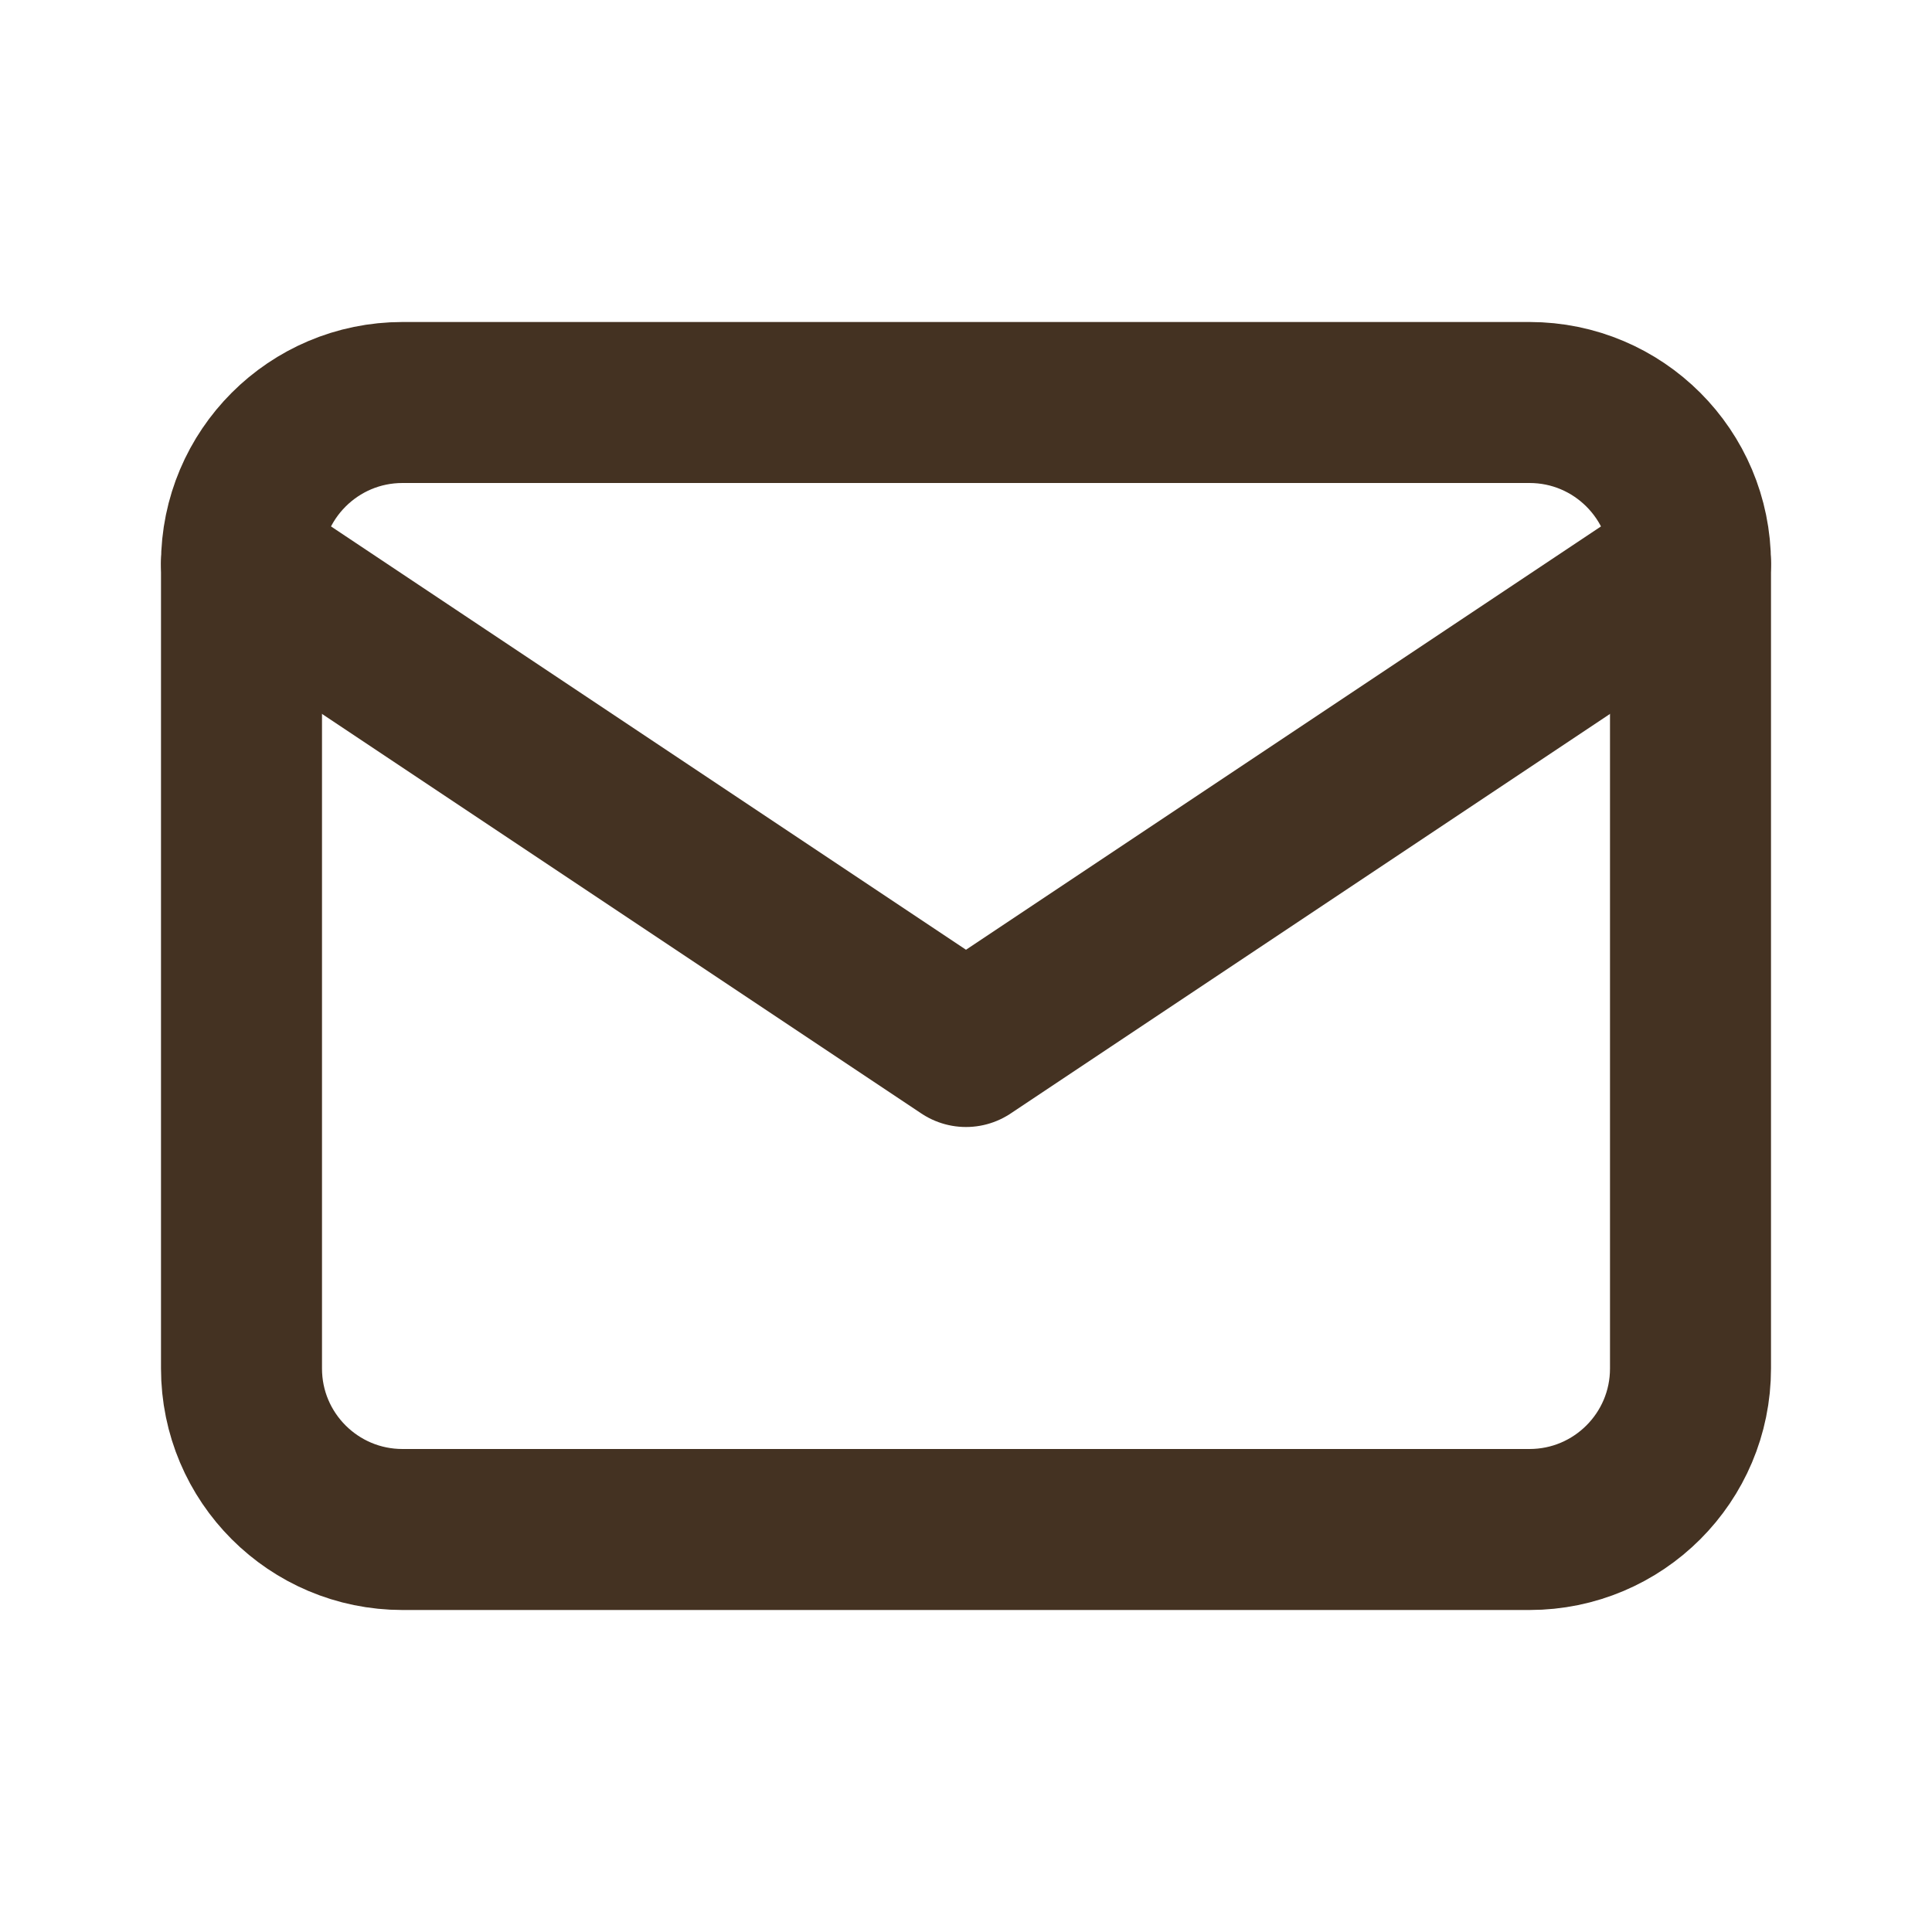
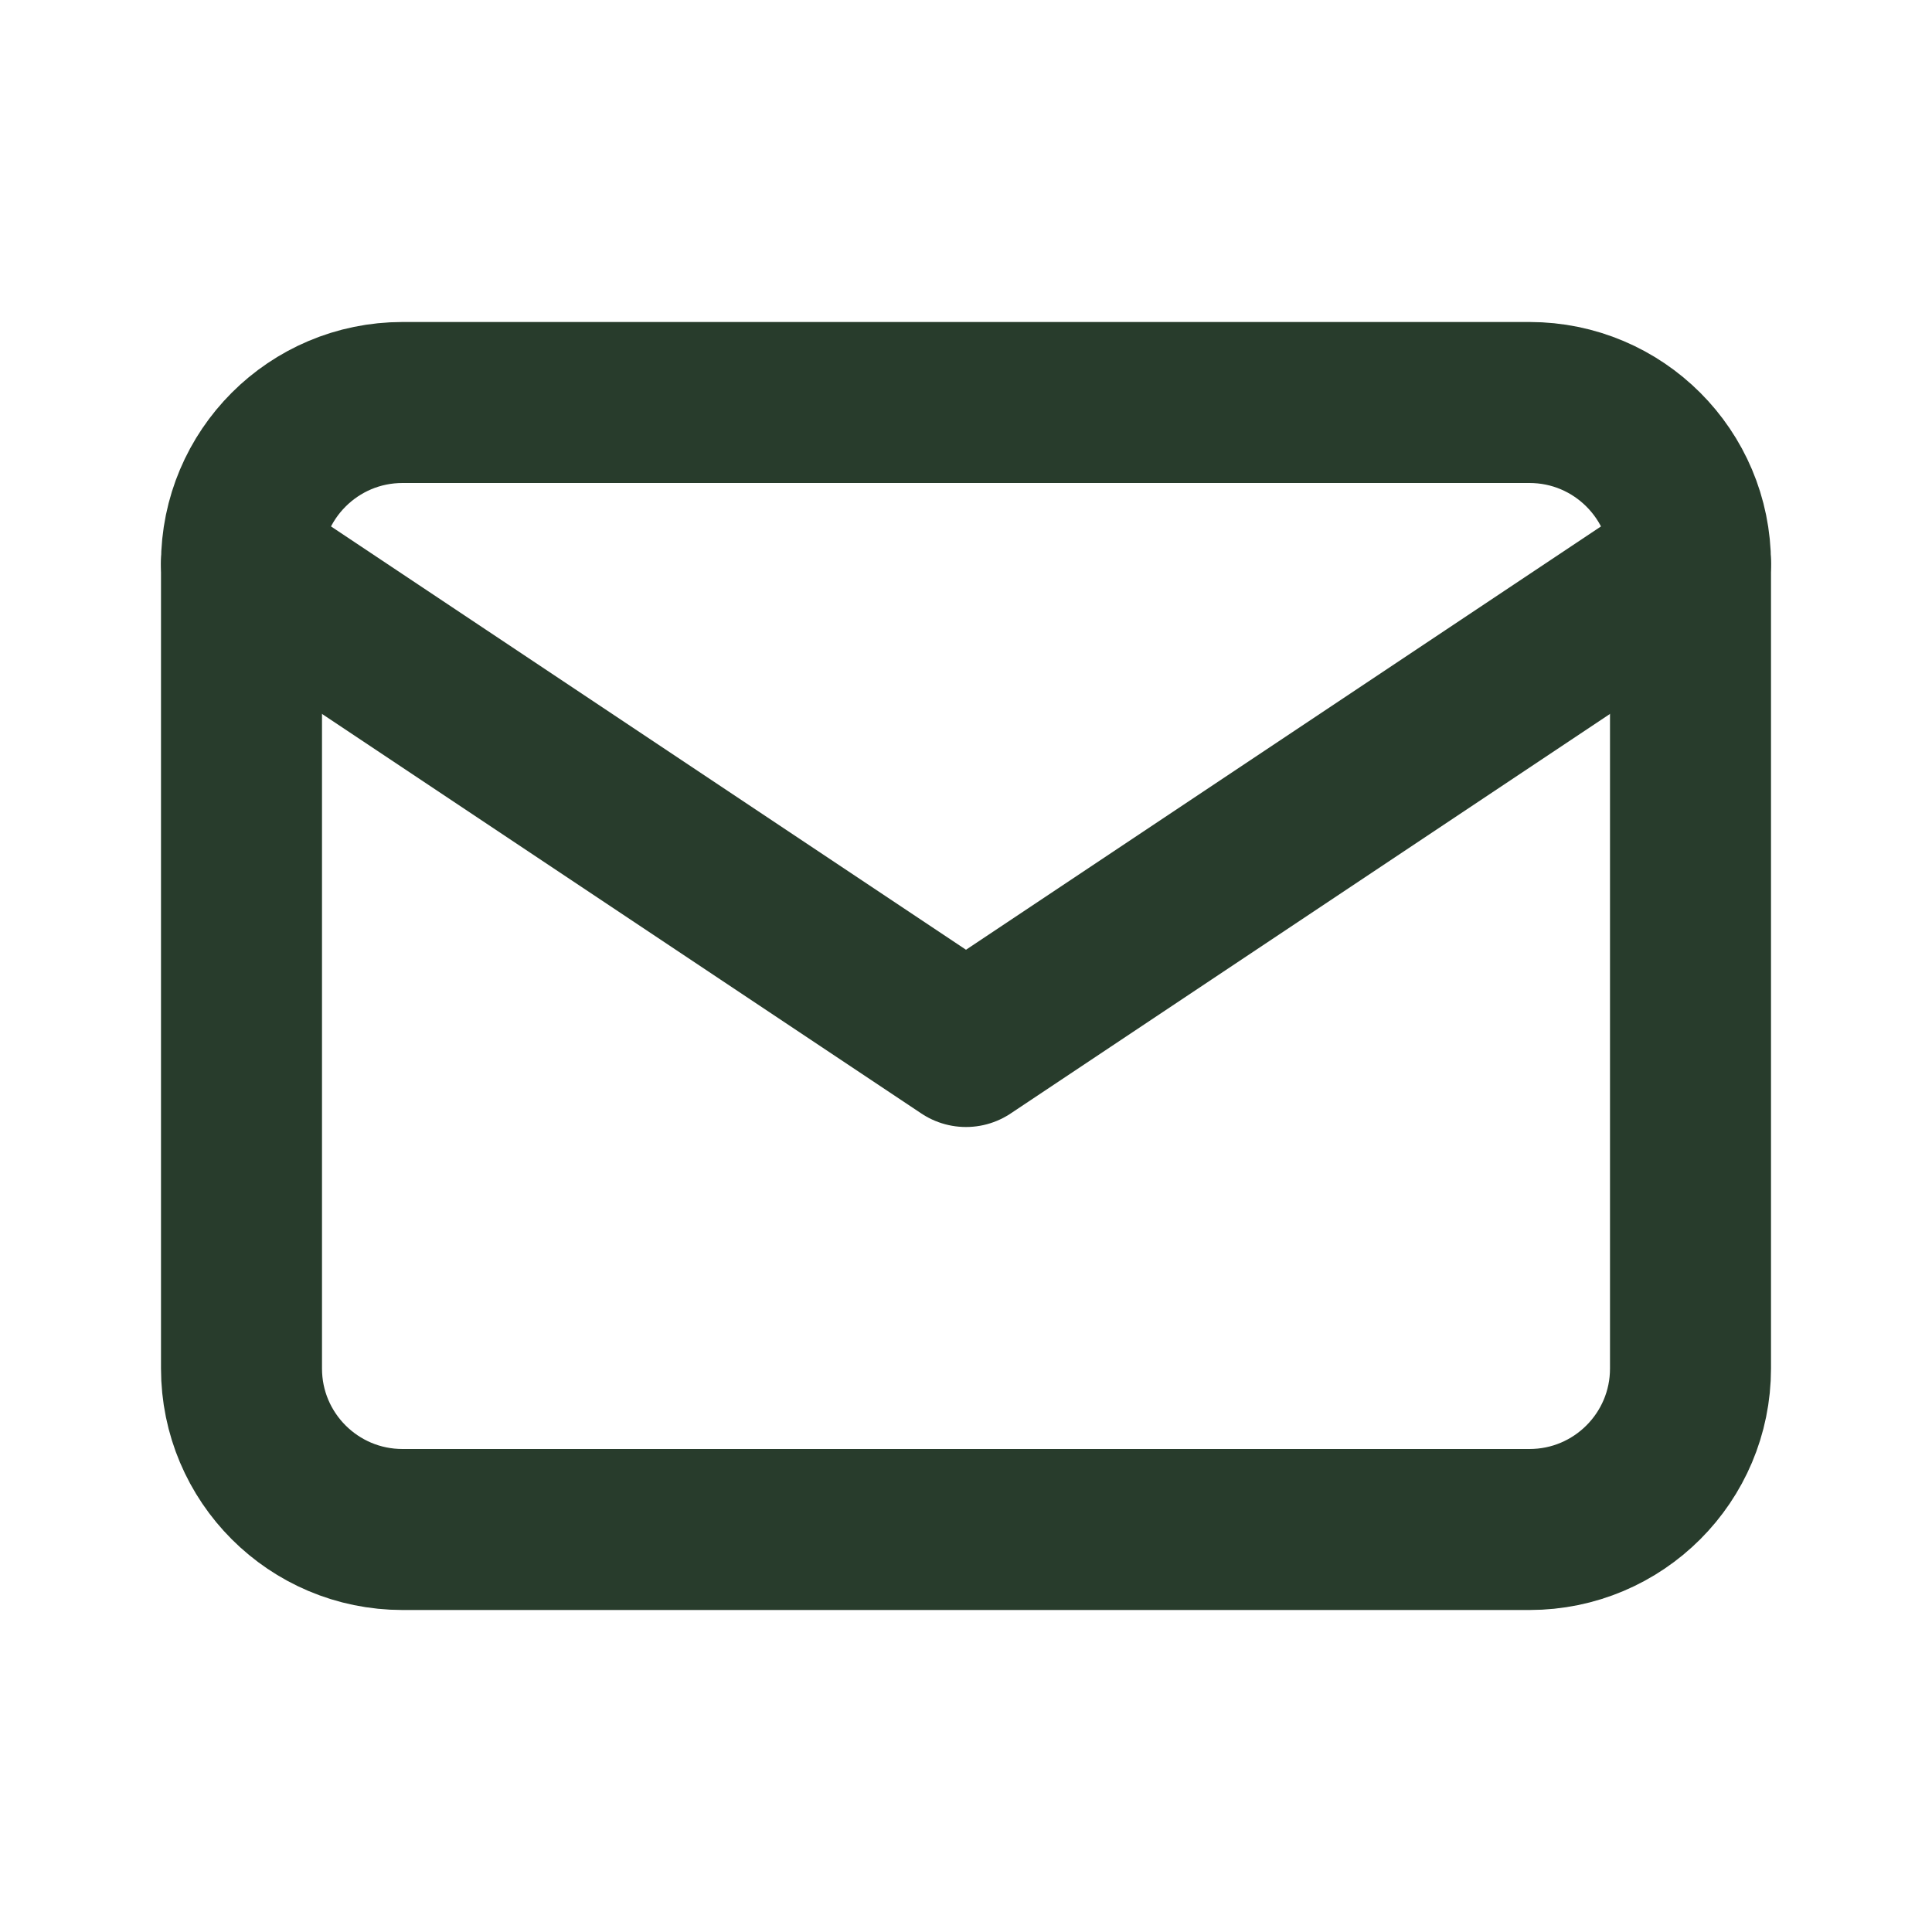
- <svg xmlns="http://www.w3.org/2000/svg" width="24" height="24" viewBox="0 0 24 24" fill="none" stroke="#443222" stroke-width="2" stroke-linecap="round" stroke-linejoin="round" class="icon icon-tabler icons-tabler-outline icon-tabler-mail">
+ <svg xmlns="http://www.w3.org/2000/svg" width="24" height="24" viewBox="0 0 24 24" fill="none" stroke="#283c2c" stroke-width="2" stroke-linecap="round" stroke-linejoin="round" class="icon icon-tabler icons-tabler-outline icon-tabler-mail">
  <path stroke="none" d="M0 0h24v24H0z" fill="none" />
  <path d="M3 7a2 2 0 0 1 2 -2h14a2 2 0 0 1 2 2v10a2 2 0 0 1 -2 2h-14a2 2 0 0 1 -2 -2v-10z" />
  <path d="M3 7l9 6l9 -6" />
</svg>
